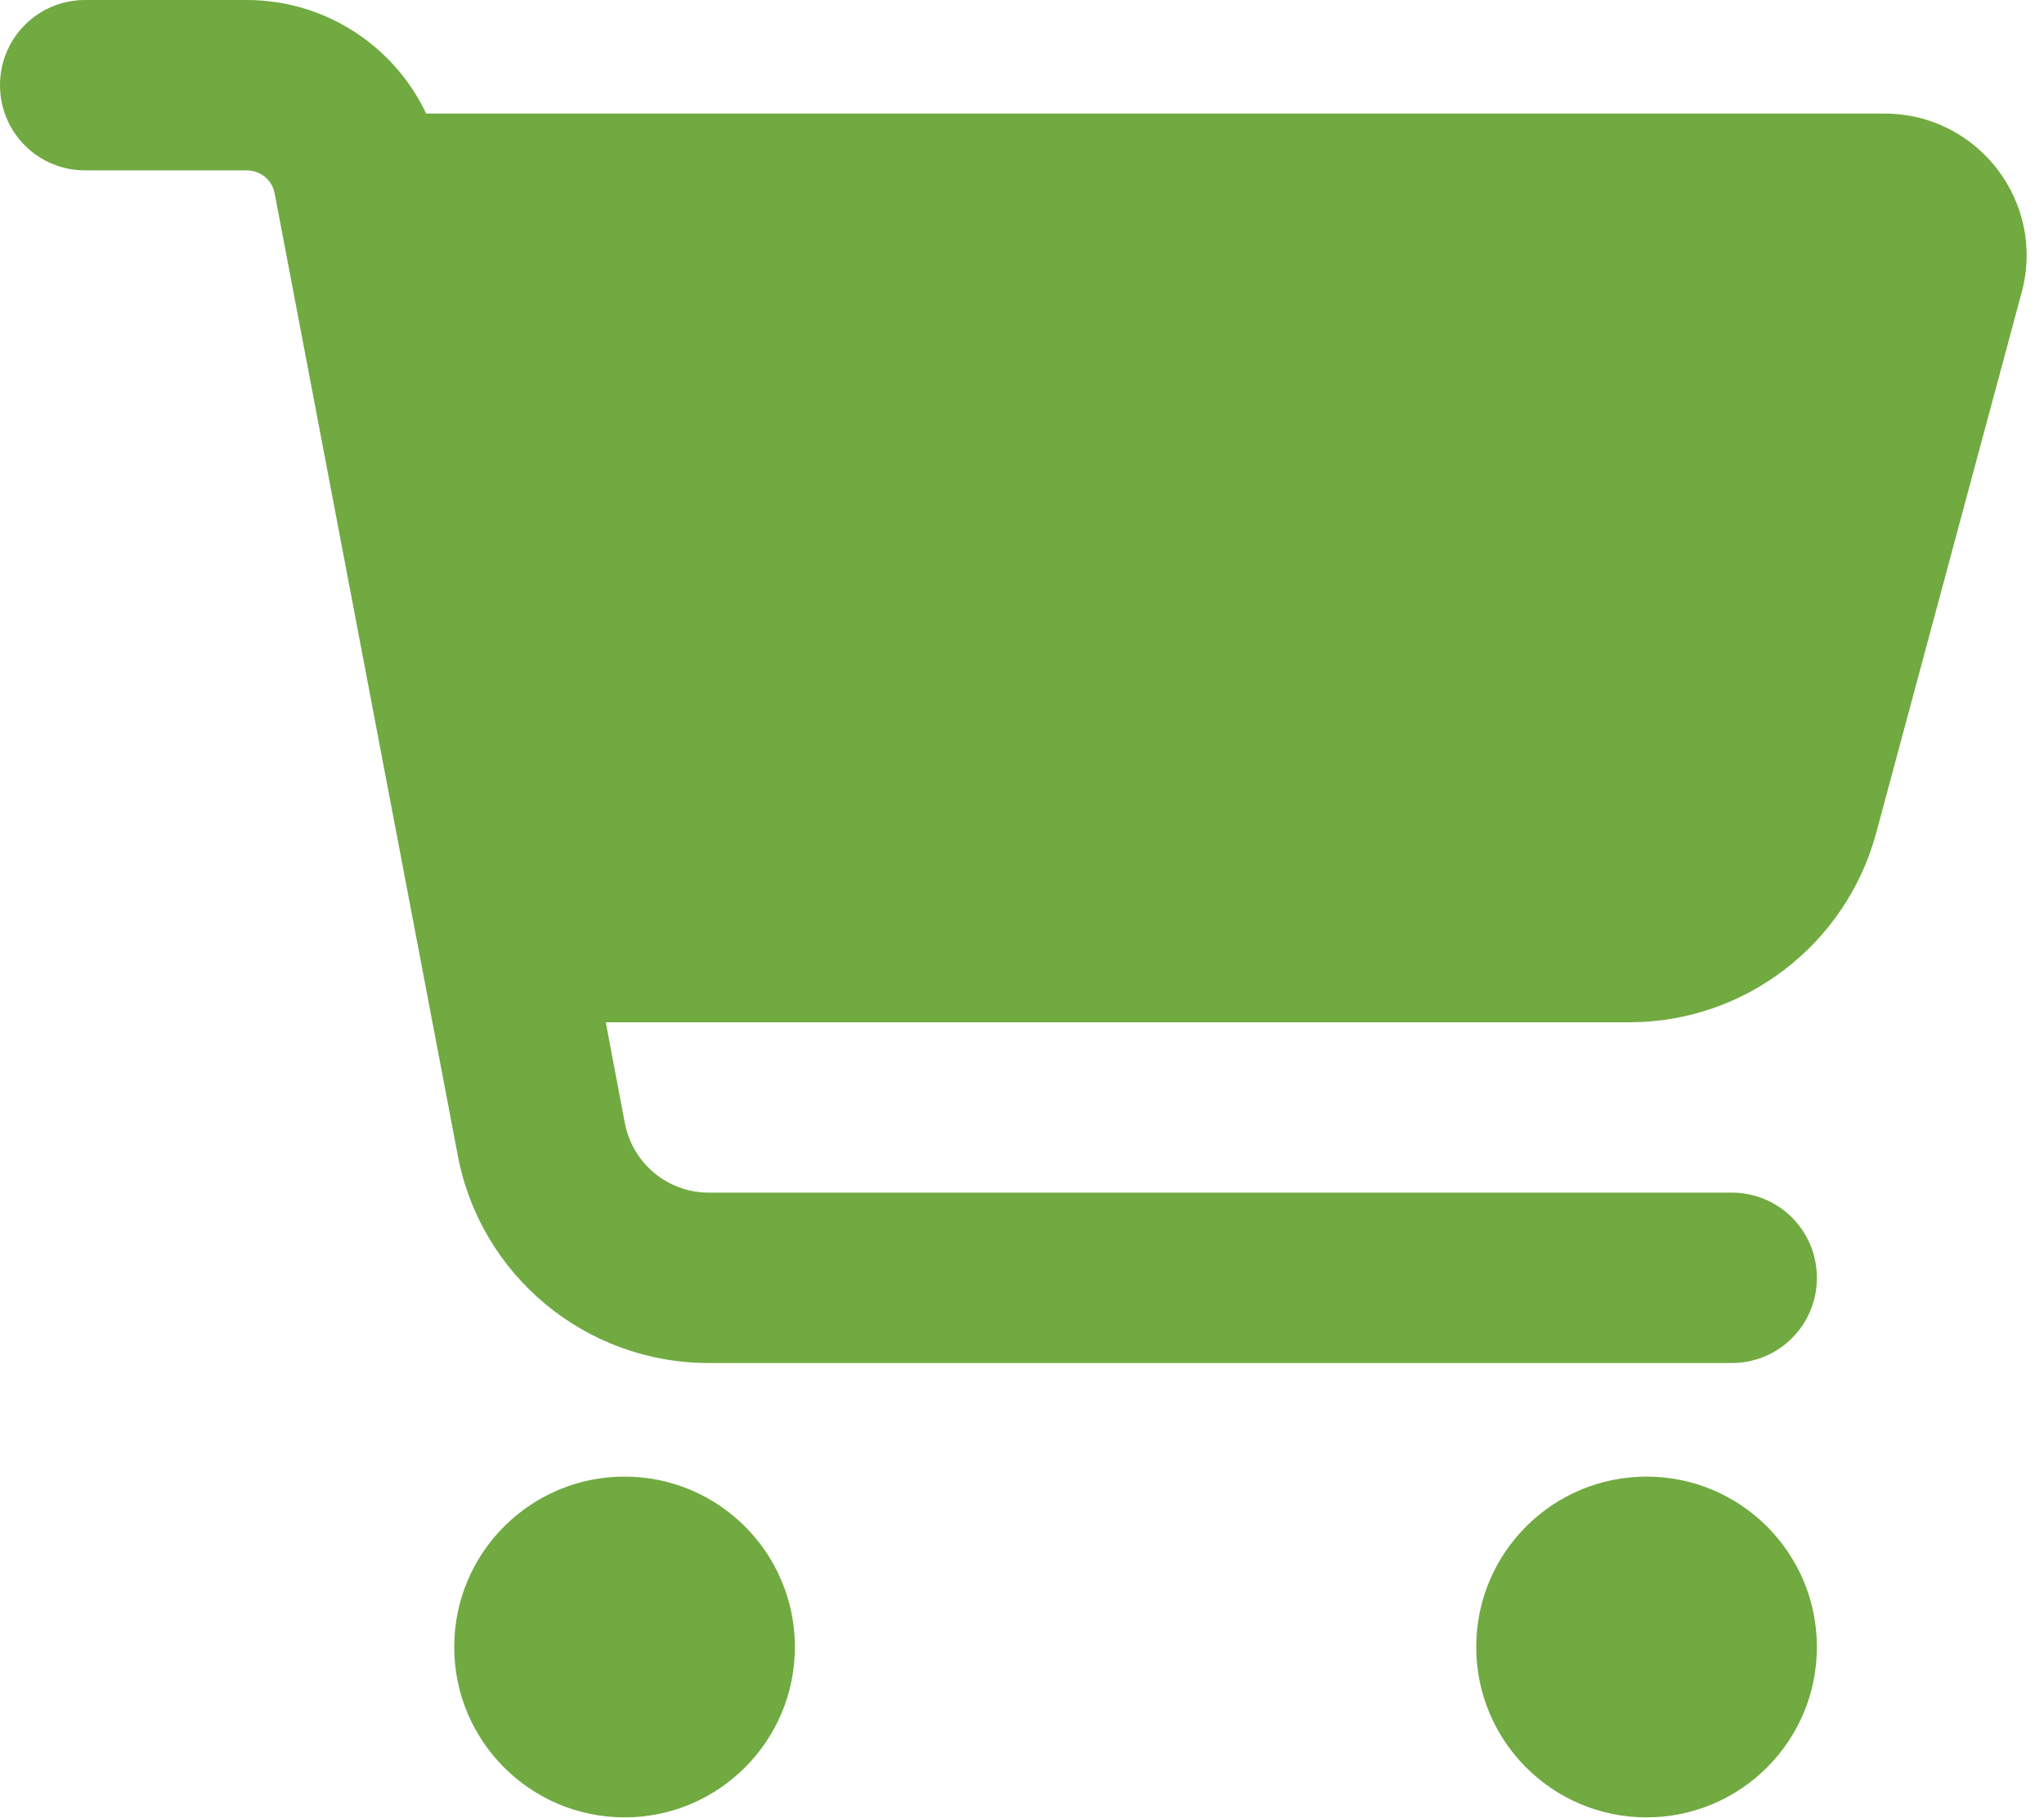
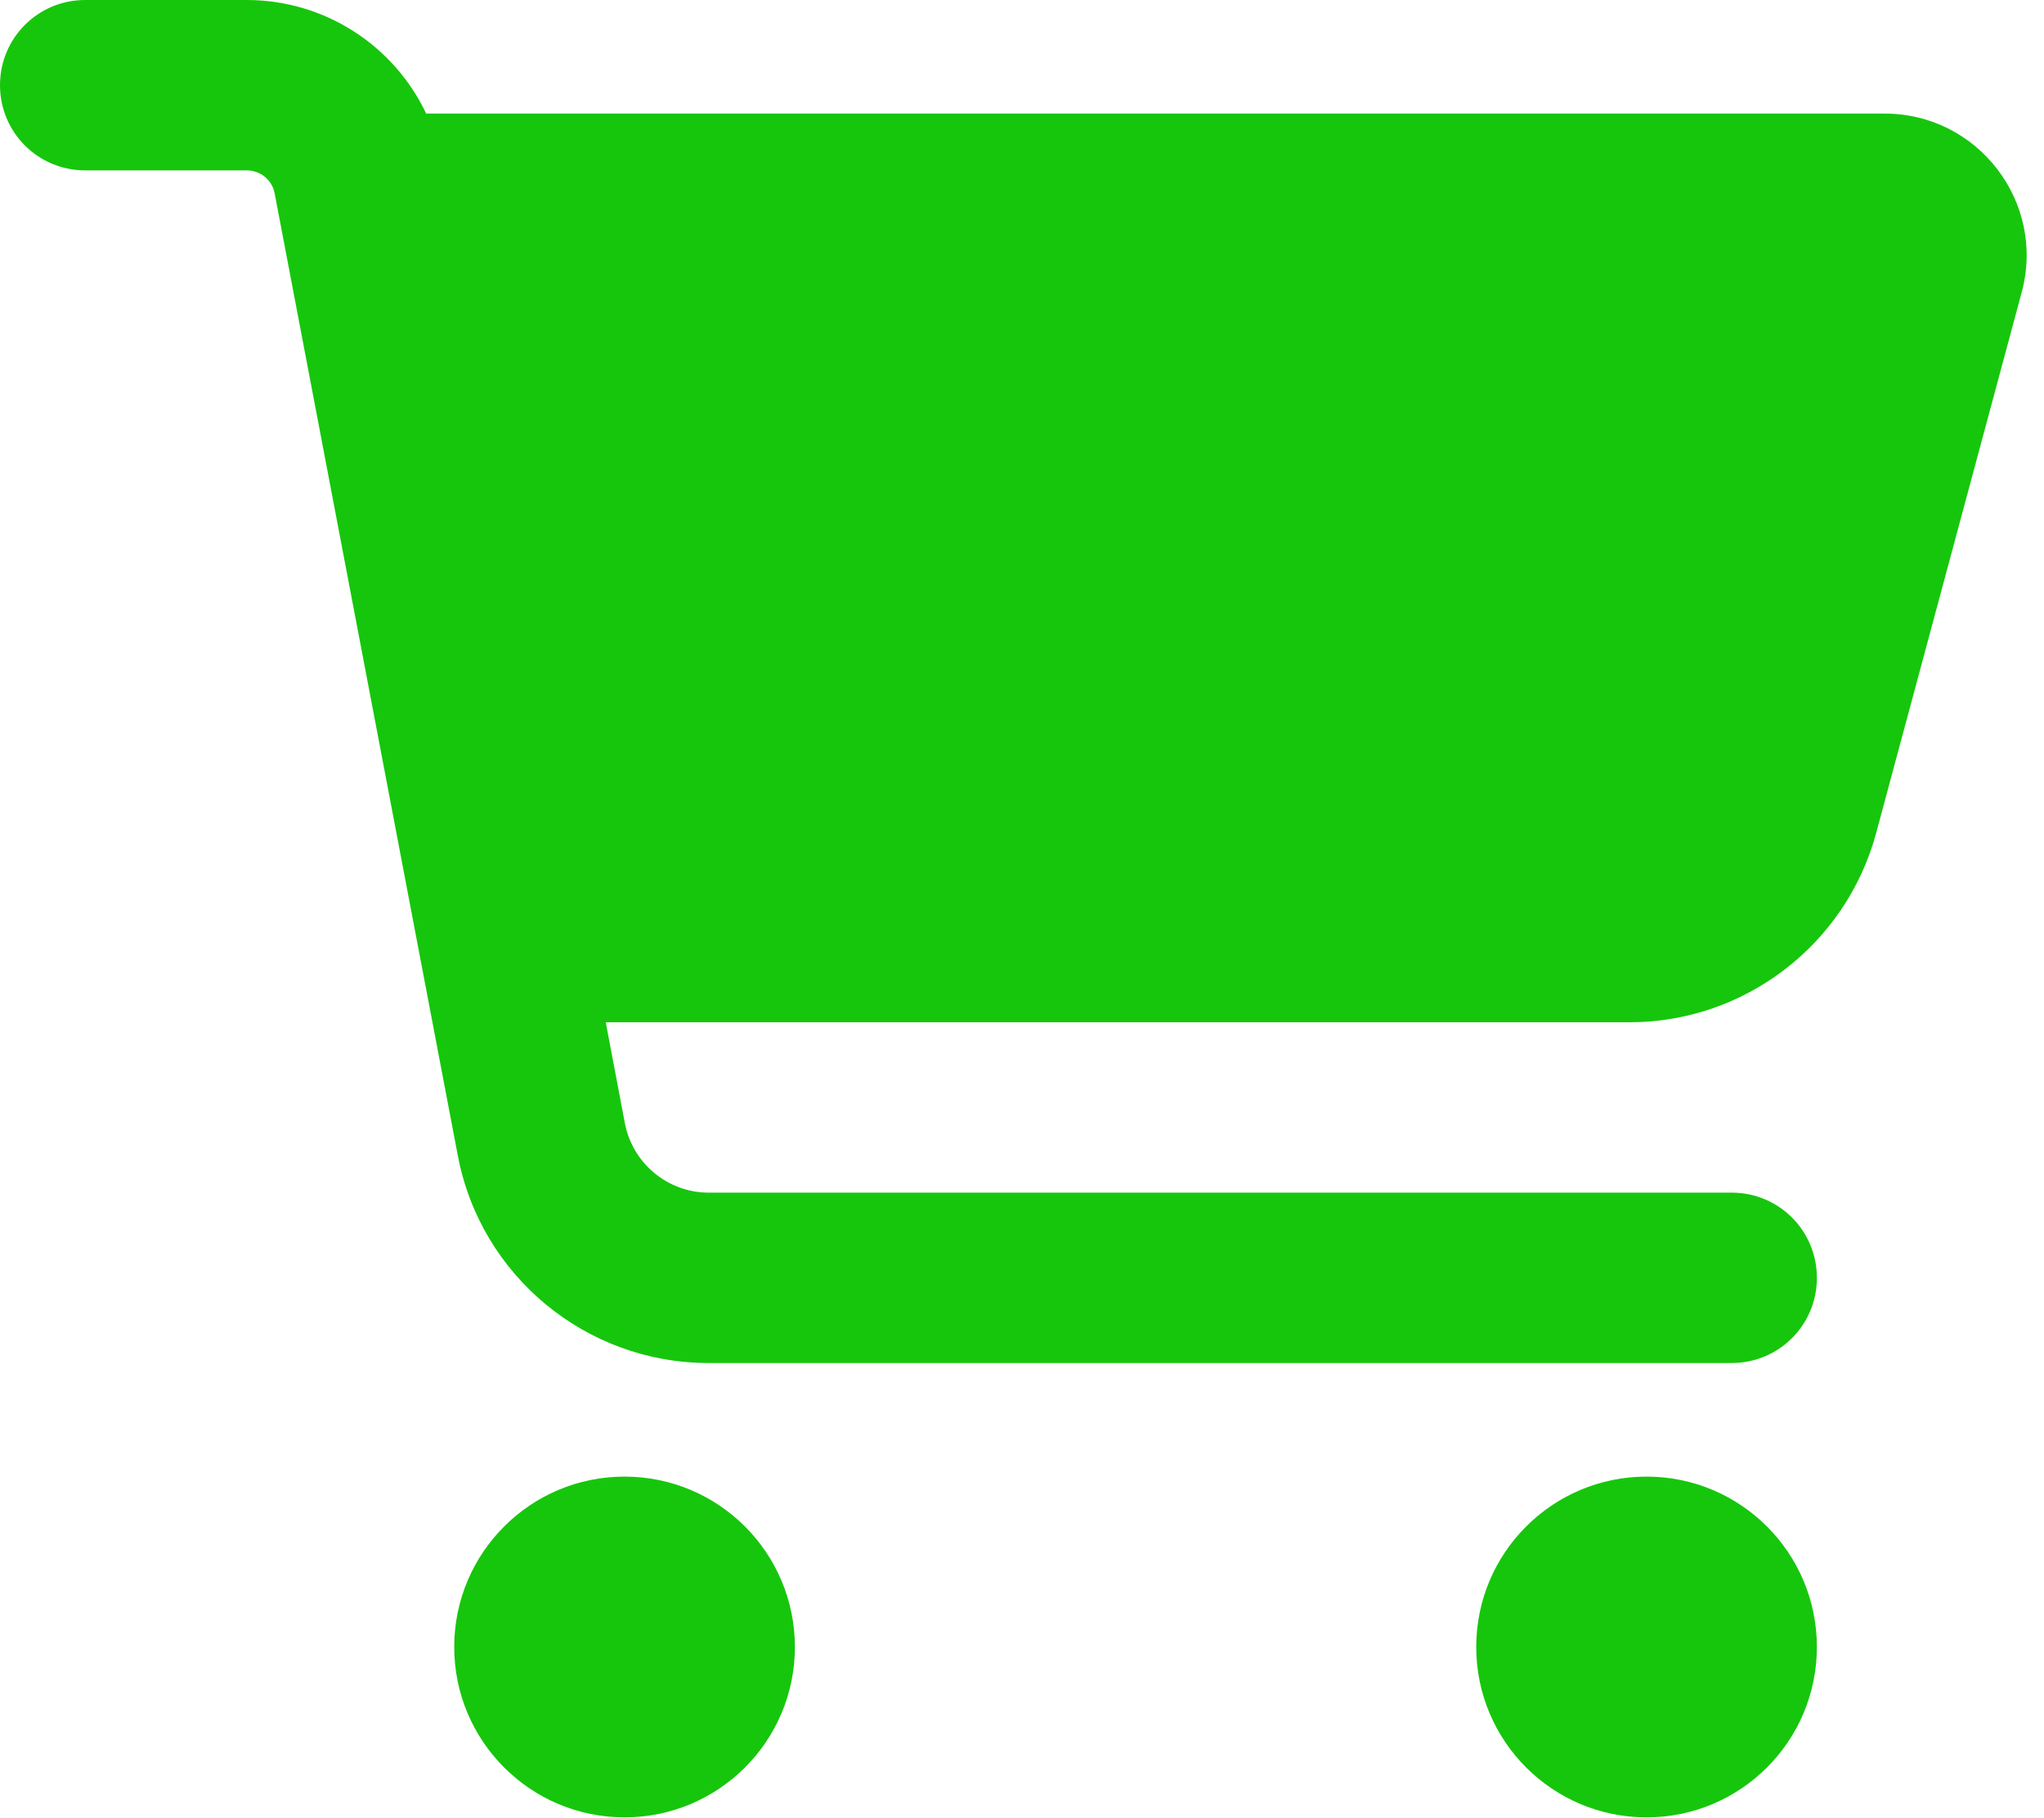
<svg xmlns="http://www.w3.org/2000/svg" viewBox="0 0 576 512">
-   <path fill="#70aa41" d="M0 24C0 10.7 10.7 0 24 0H69.5c22 0 41.5 12.8 50.6 32h411c26.3 0 45.5 25 38.6 50.4l-41 152.3c-8.5 31.4-37 53.3-69.5 53.3H170.7l5.4 28.5c2.2 11.3 12.1 19.5 23.6 19.5H488c13.3 0 24 10.7 24 24s-10.7 24-24 24H199.7c-34.6 0-64.3-24.6-70.7-58.5L77.4 54.5c-.7-3.8-4-6.5-7.9-6.5H24C10.7 48 0 37.3 0 24zM128 464a48 48 0 1 1 96 0 48 48 0 1 1 -96 0zm336-48a48 48 0 1 1 0 96 48 48 0 1 1 0-96z" />
+   <path fill="#16c60c" d="M0 24C0 10.7 10.7 0 24 0H69.5c22 0 41.5 12.8 50.6 32h411c26.3 0 45.5 25 38.6 50.4l-41 152.3c-8.5 31.4-37 53.3-69.5 53.3H170.7l5.4 28.5c2.2 11.3 12.1 19.5 23.6 19.5H488c13.3 0 24 10.7 24 24s-10.7 24-24 24H199.7c-34.6 0-64.3-24.6-70.7-58.5L77.4 54.5c-.7-3.8-4-6.5-7.9-6.5H24C10.7 48 0 37.3 0 24zM128 464a48 48 0 1 1 96 0 48 48 0 1 1 -96 0zm336-48a48 48 0 1 1 0 96 48 48 0 1 1 0-96z" />
</svg>
